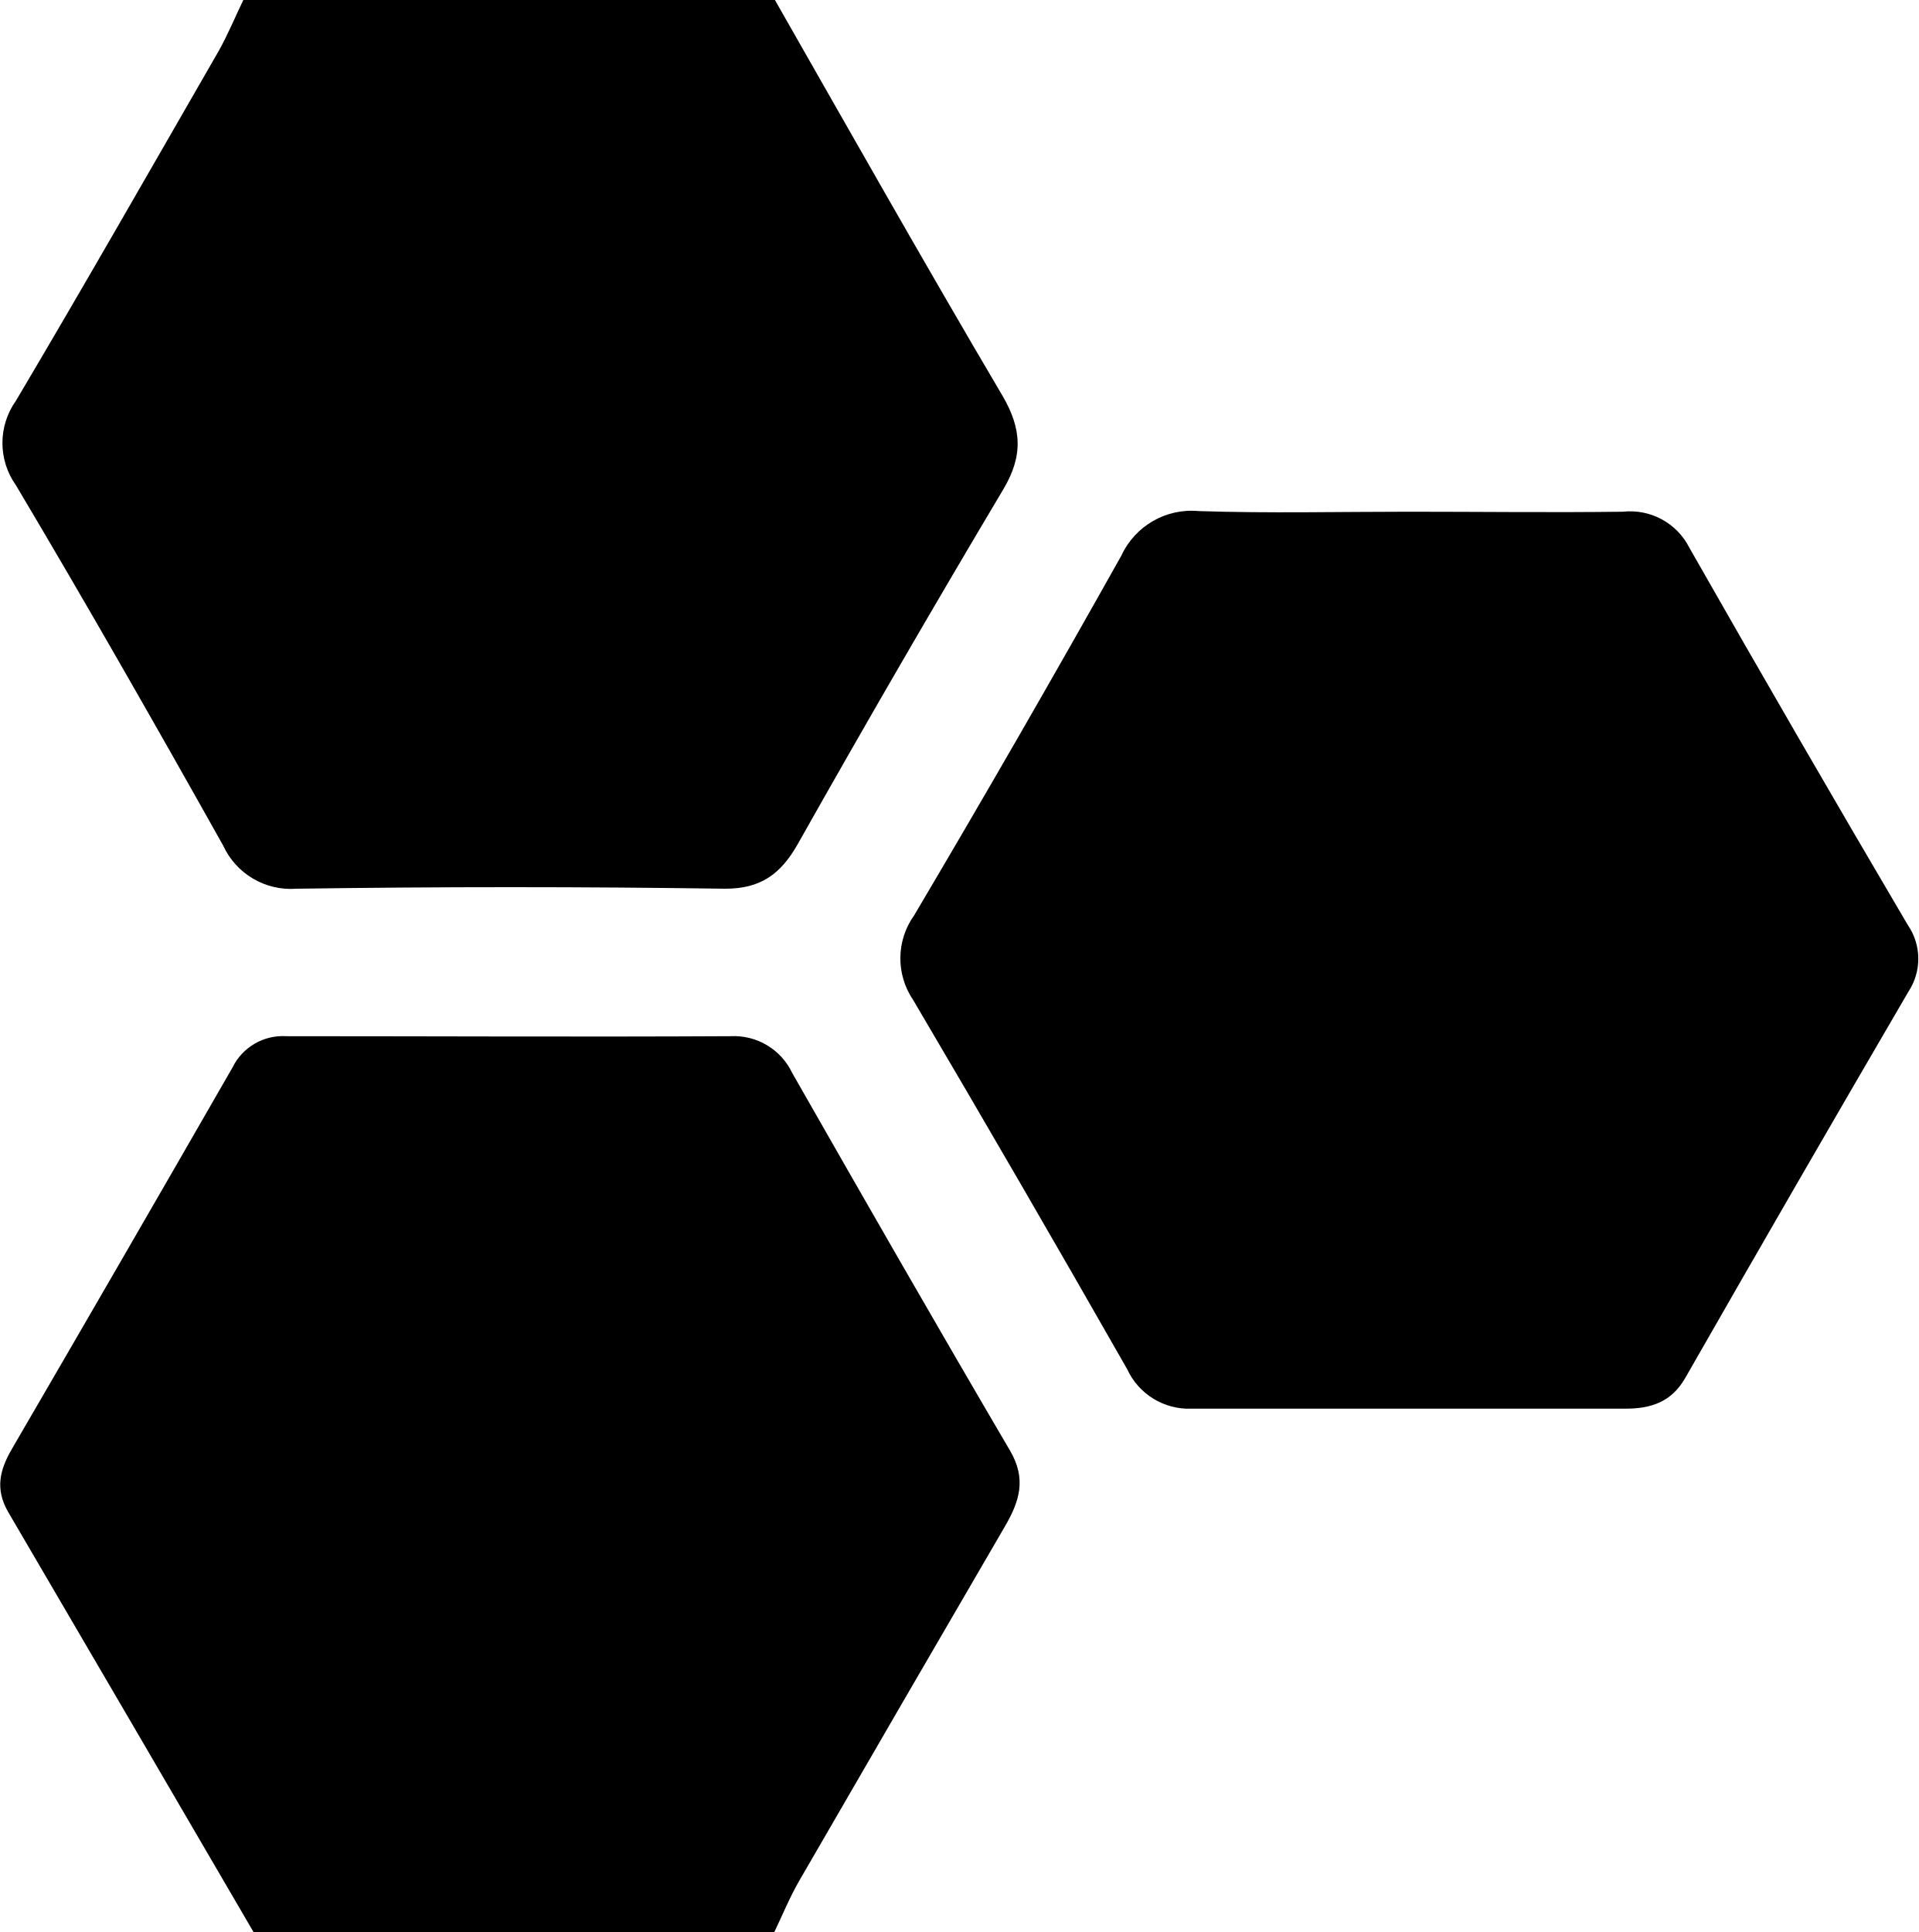
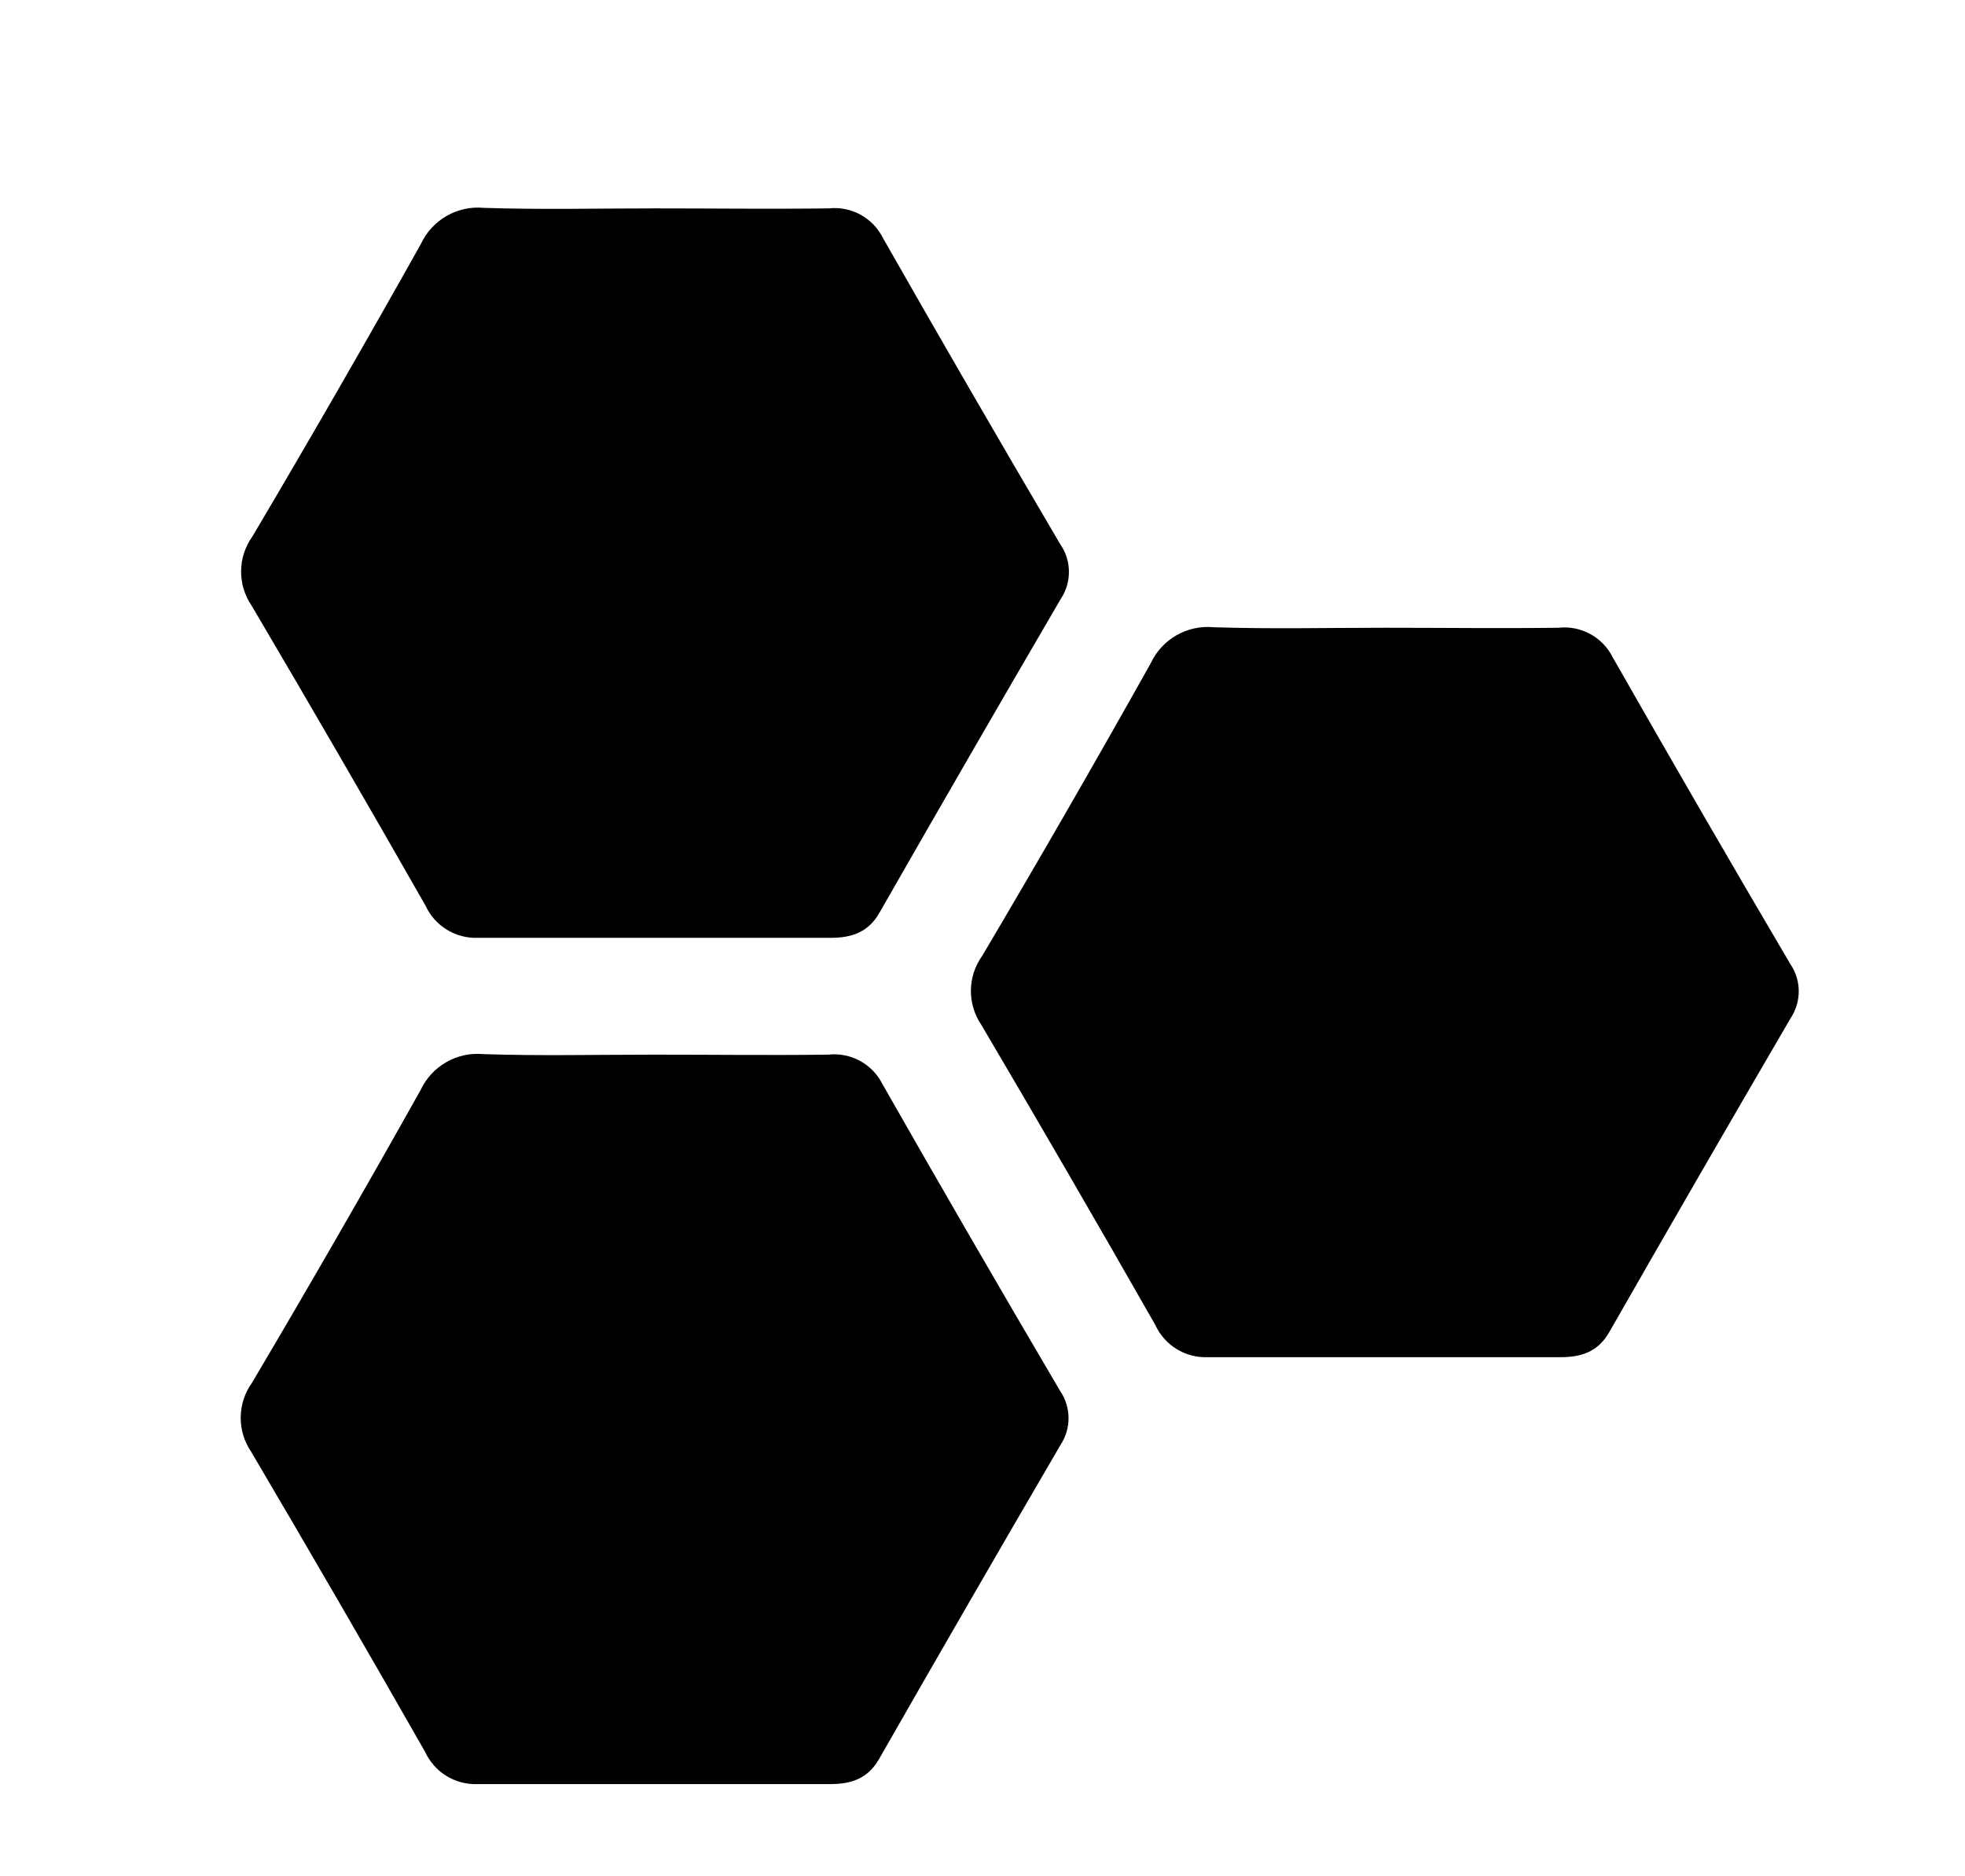
- <svg xmlns="http://www.w3.org/2000/svg" viewBox="0 0 148.93 150">
-   <path d="M19.68,150Q10.16,133.67.61,117.35c-1-1.77-.62-3.24.3-4.83Q9.52,97.73,18.05,82.88a4.35,4.35,0,0,1,4.17-2.43c11.5,0,23,.06,34.51,0a5,5,0,0,1,4.77,2.85c5.59,9.8,11.2,19.59,16.91,29.32,1.29,2.2.75,3.93-.4,5.9q-8,13.74-16,27.57c-.72,1.26-1.27,2.61-1.9,3.92Z" />
-   <path d="M60.16,0C66,10.24,71.81,20.52,77.8,30.68c1.54,2.61,1.64,4.72.08,7.33Q69.74,51.68,61.93,65.54C60.61,67.86,59.07,69,56.3,69Q39.65,68.76,23,69a5.78,5.78,0,0,1-5.68-3.36C12.05,56.24,6.73,46.91,1.24,37.68a5.66,5.66,0,0,1,0-6.57C6.58,22.1,11.77,13,17,3.92,17.7,2.66,18.26,1.31,18.89,0Z" />
-   <path d="M109.35,39.73c5.55,0,11.1.07,16.64,0a5.15,5.15,0,0,1,5.17,2.81q8.37,14.7,16.94,29.26a4.63,4.63,0,0,1,.06,5.19q-8.72,14.94-17.33,30c-1.08,1.88-2.68,2.38-4.65,2.38-11.23,0-22.45,0-33.68,0a5.28,5.28,0,0,1-5-3.08Q79.28,91.87,70.9,77.65a5.75,5.75,0,0,1,.08-6.6q8.2-13.86,16.08-27.92a6,6,0,0,1,6-3.45C98.52,39.86,103.94,39.73,109.35,39.73Z" />
+ <svg xmlns="http://www.w3.org/2000/svg" viewBox="0 0 187.583 179.059" version="1.1" id="svg3" width="187.583" height="179.059">
+   <defs id="defs3" />
+   <path d="m 132.136,59.933 c 5.55,0 11.1,0.07 16.64,0 a 5.15,5.15 0 0 1 5.17,2.81 q 8.37,14.7 16.94,29.26 a 4.63,4.63 0 0 1 0.06,5.19 q -8.72,14.94 -17.33,30 c -1.08,1.88 -2.68,2.38 -4.65,2.38 -11.23,0 -22.45,0 -33.68,0 a 5.28,5.28 0 0 1 -5,-3.08 q -8.22,-14.42 -16.6,-28.64 a 5.75,5.75 0 0 1 0.08,-6.6 q 8.2,-13.86 16.08,-27.92 a 6,6 0 0 1 6,-3.45 c 5.46,0.18 10.88,0.05 16.29,0.05 z" id="path3" style="fill:#000000" />
+   <path d="m 62.467,19.895 c 5.55,0 11.1,0.07 16.64,0 a 5.15,5.15 0 0 1 5.17,2.81 q 8.37,14.7 16.94,29.26 a 4.63,4.63 0 0 1 0.06,5.19 Q 92.557,72.095 83.947,87.155 c -1.08,1.88 -2.68,2.38 -4.65,2.38 -11.23,0 -22.45,0 -33.68,0 a 5.28,5.28 0 0 1 -5,-3.08 q -8.22,-14.42 -16.6,-28.64 a 5.75,5.75 0 0 1 0.08,-6.6 q 8.2,-13.86 16.08,-27.92 a 6,6 0 0 1 6,-3.45 c 5.46,0.18 10.88,0.05 16.29,0.05 z" id="path3-6" style="fill:#000000;fill-opacity:1" />
+   <path d="m 62.43,100.689 c 5.55,0 11.1,0.07 16.64,0 a 5.15,5.15 0 0 1 5.17,2.81 q 8.37,14.7 16.94,29.26 a 4.63,4.63 0 0 1 0.06,5.19 q -8.72,14.94 -17.33,30 c -1.08,1.88 -2.68,2.38 -4.65,2.38 -11.23,0 -22.45,0 -33.68,0 a 5.28,5.28 0 0 1 -5,-3.08 q -8.22,-14.42 -16.6,-28.64 a 5.75,5.75 0 0 1 0.08,-6.6 q 8.2,-13.86 16.08,-27.92 a 6,6 0 0 1 6,-3.45 c 5.46,0.18 10.88,0.05 16.29,0.05 z" id="path3-6-5" style="fill:#000000;fill-opacity:1" />
</svg>
